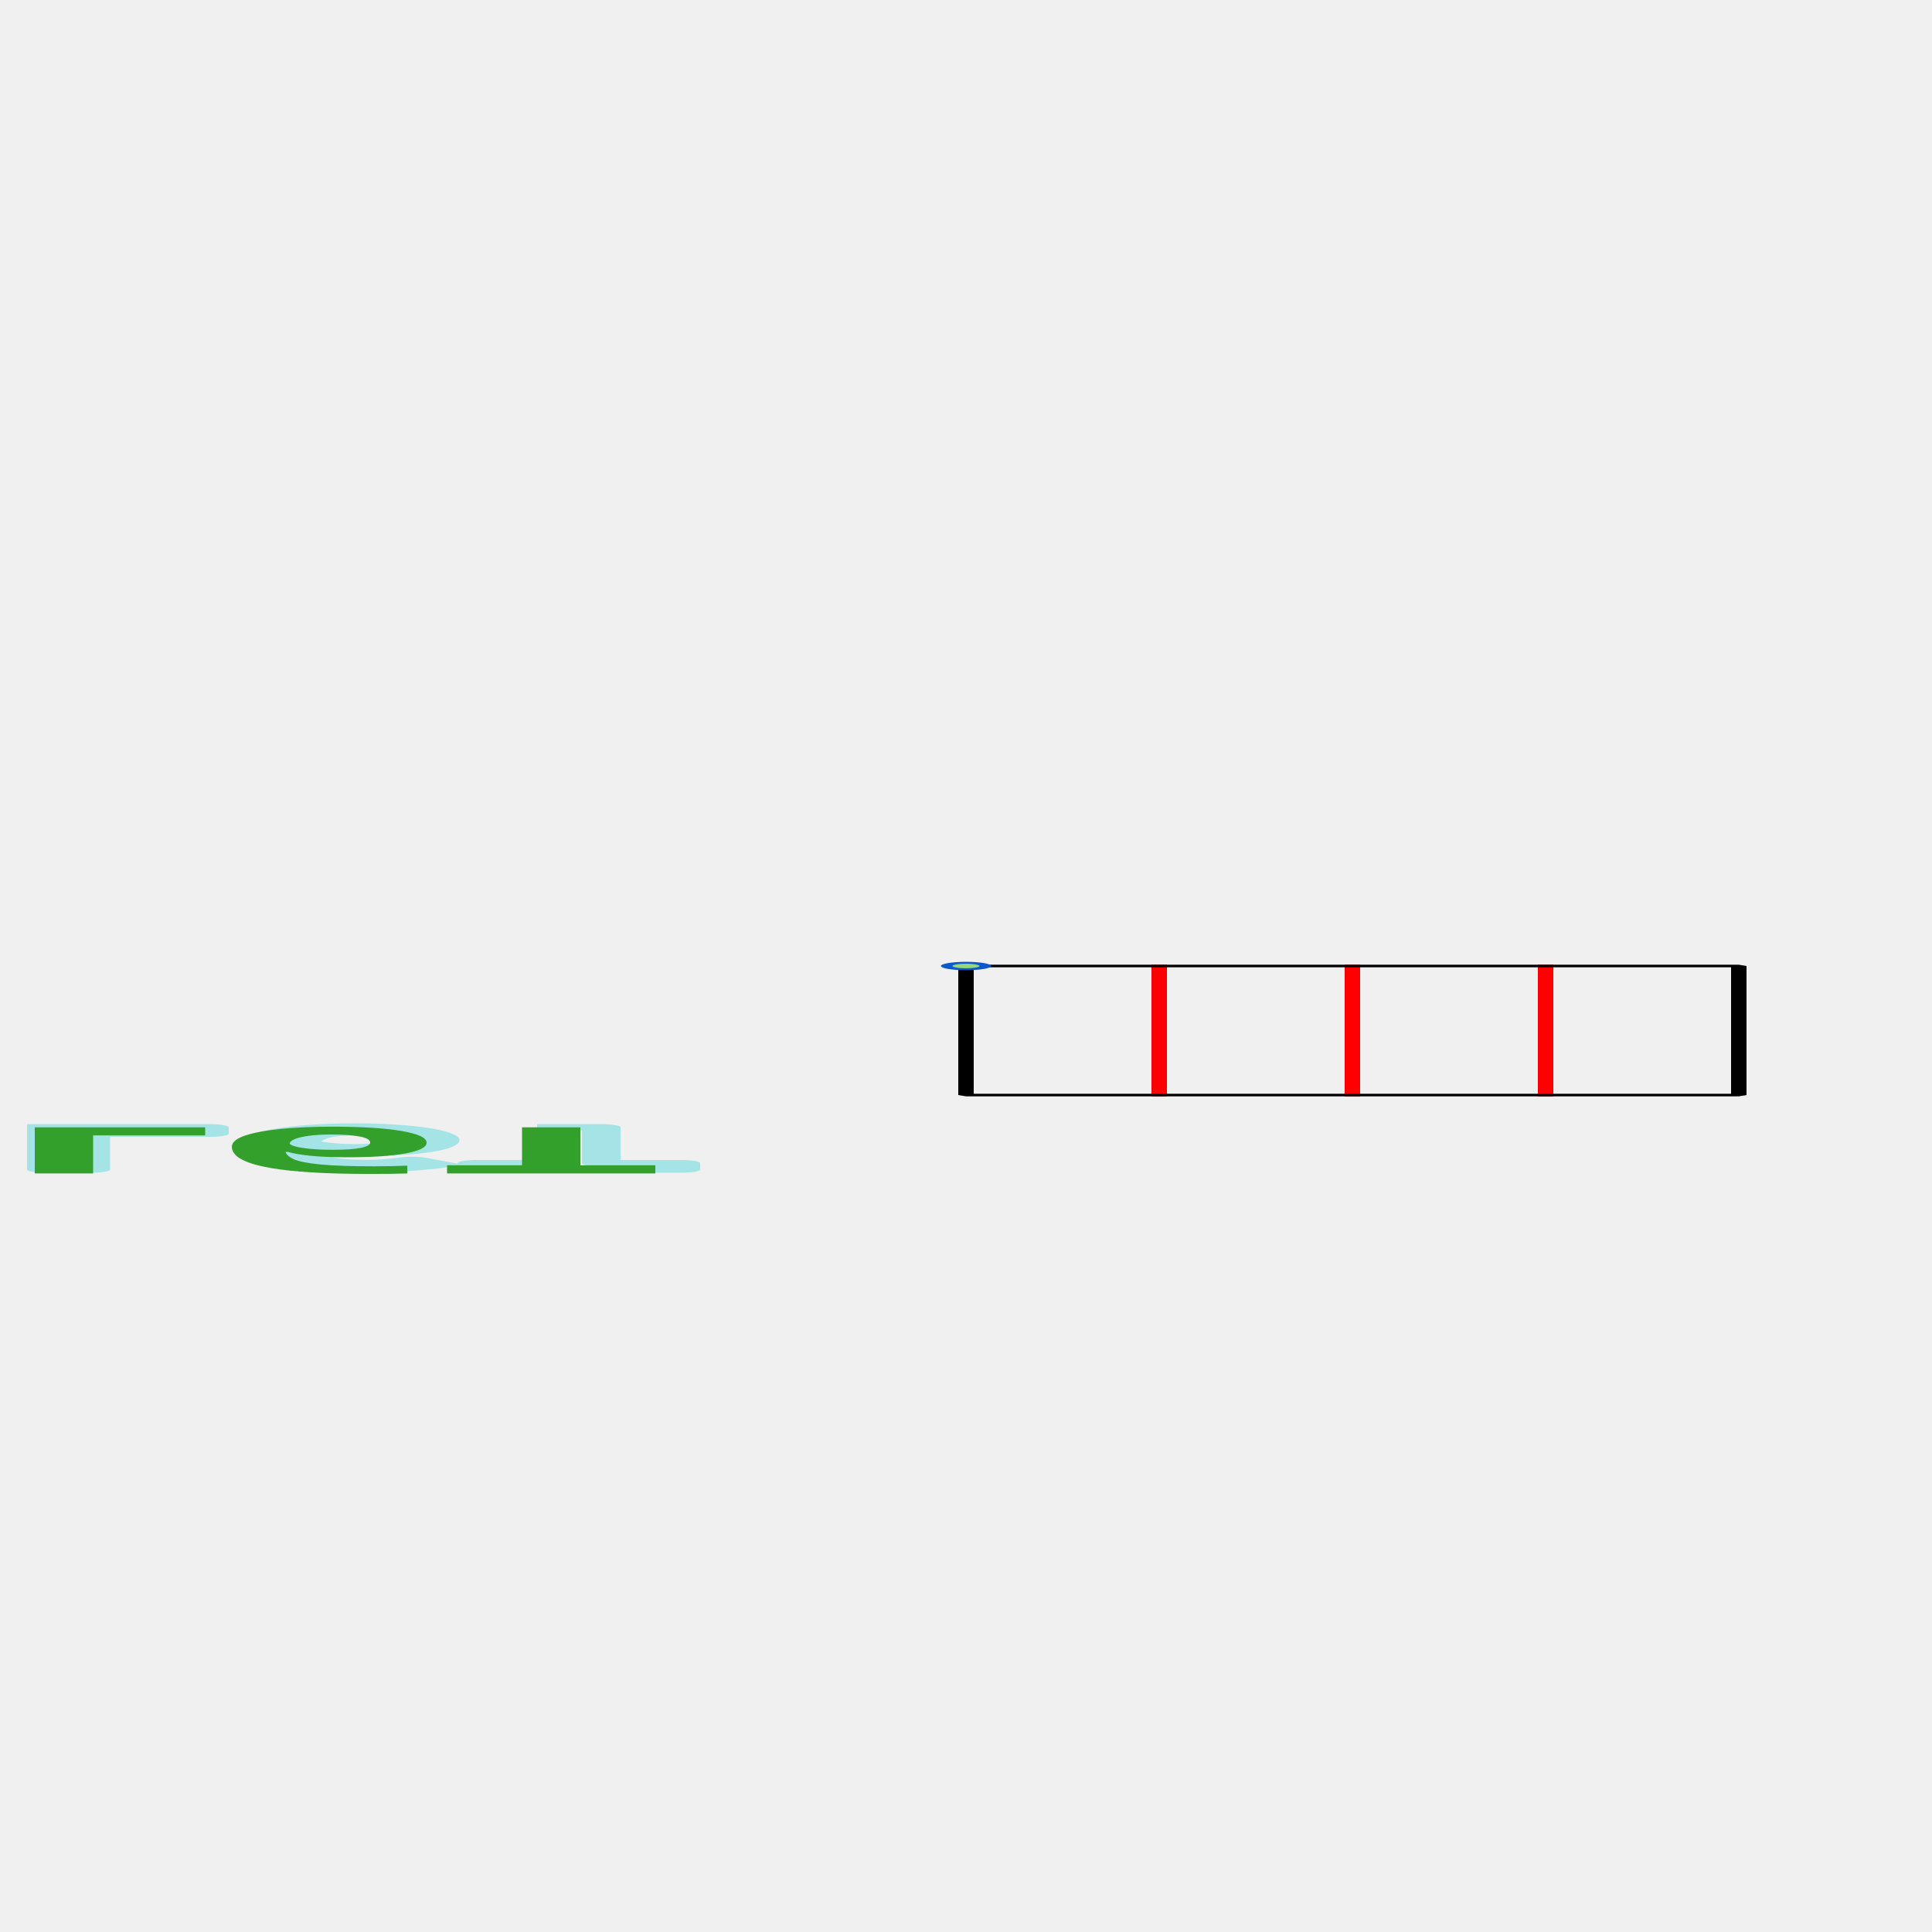
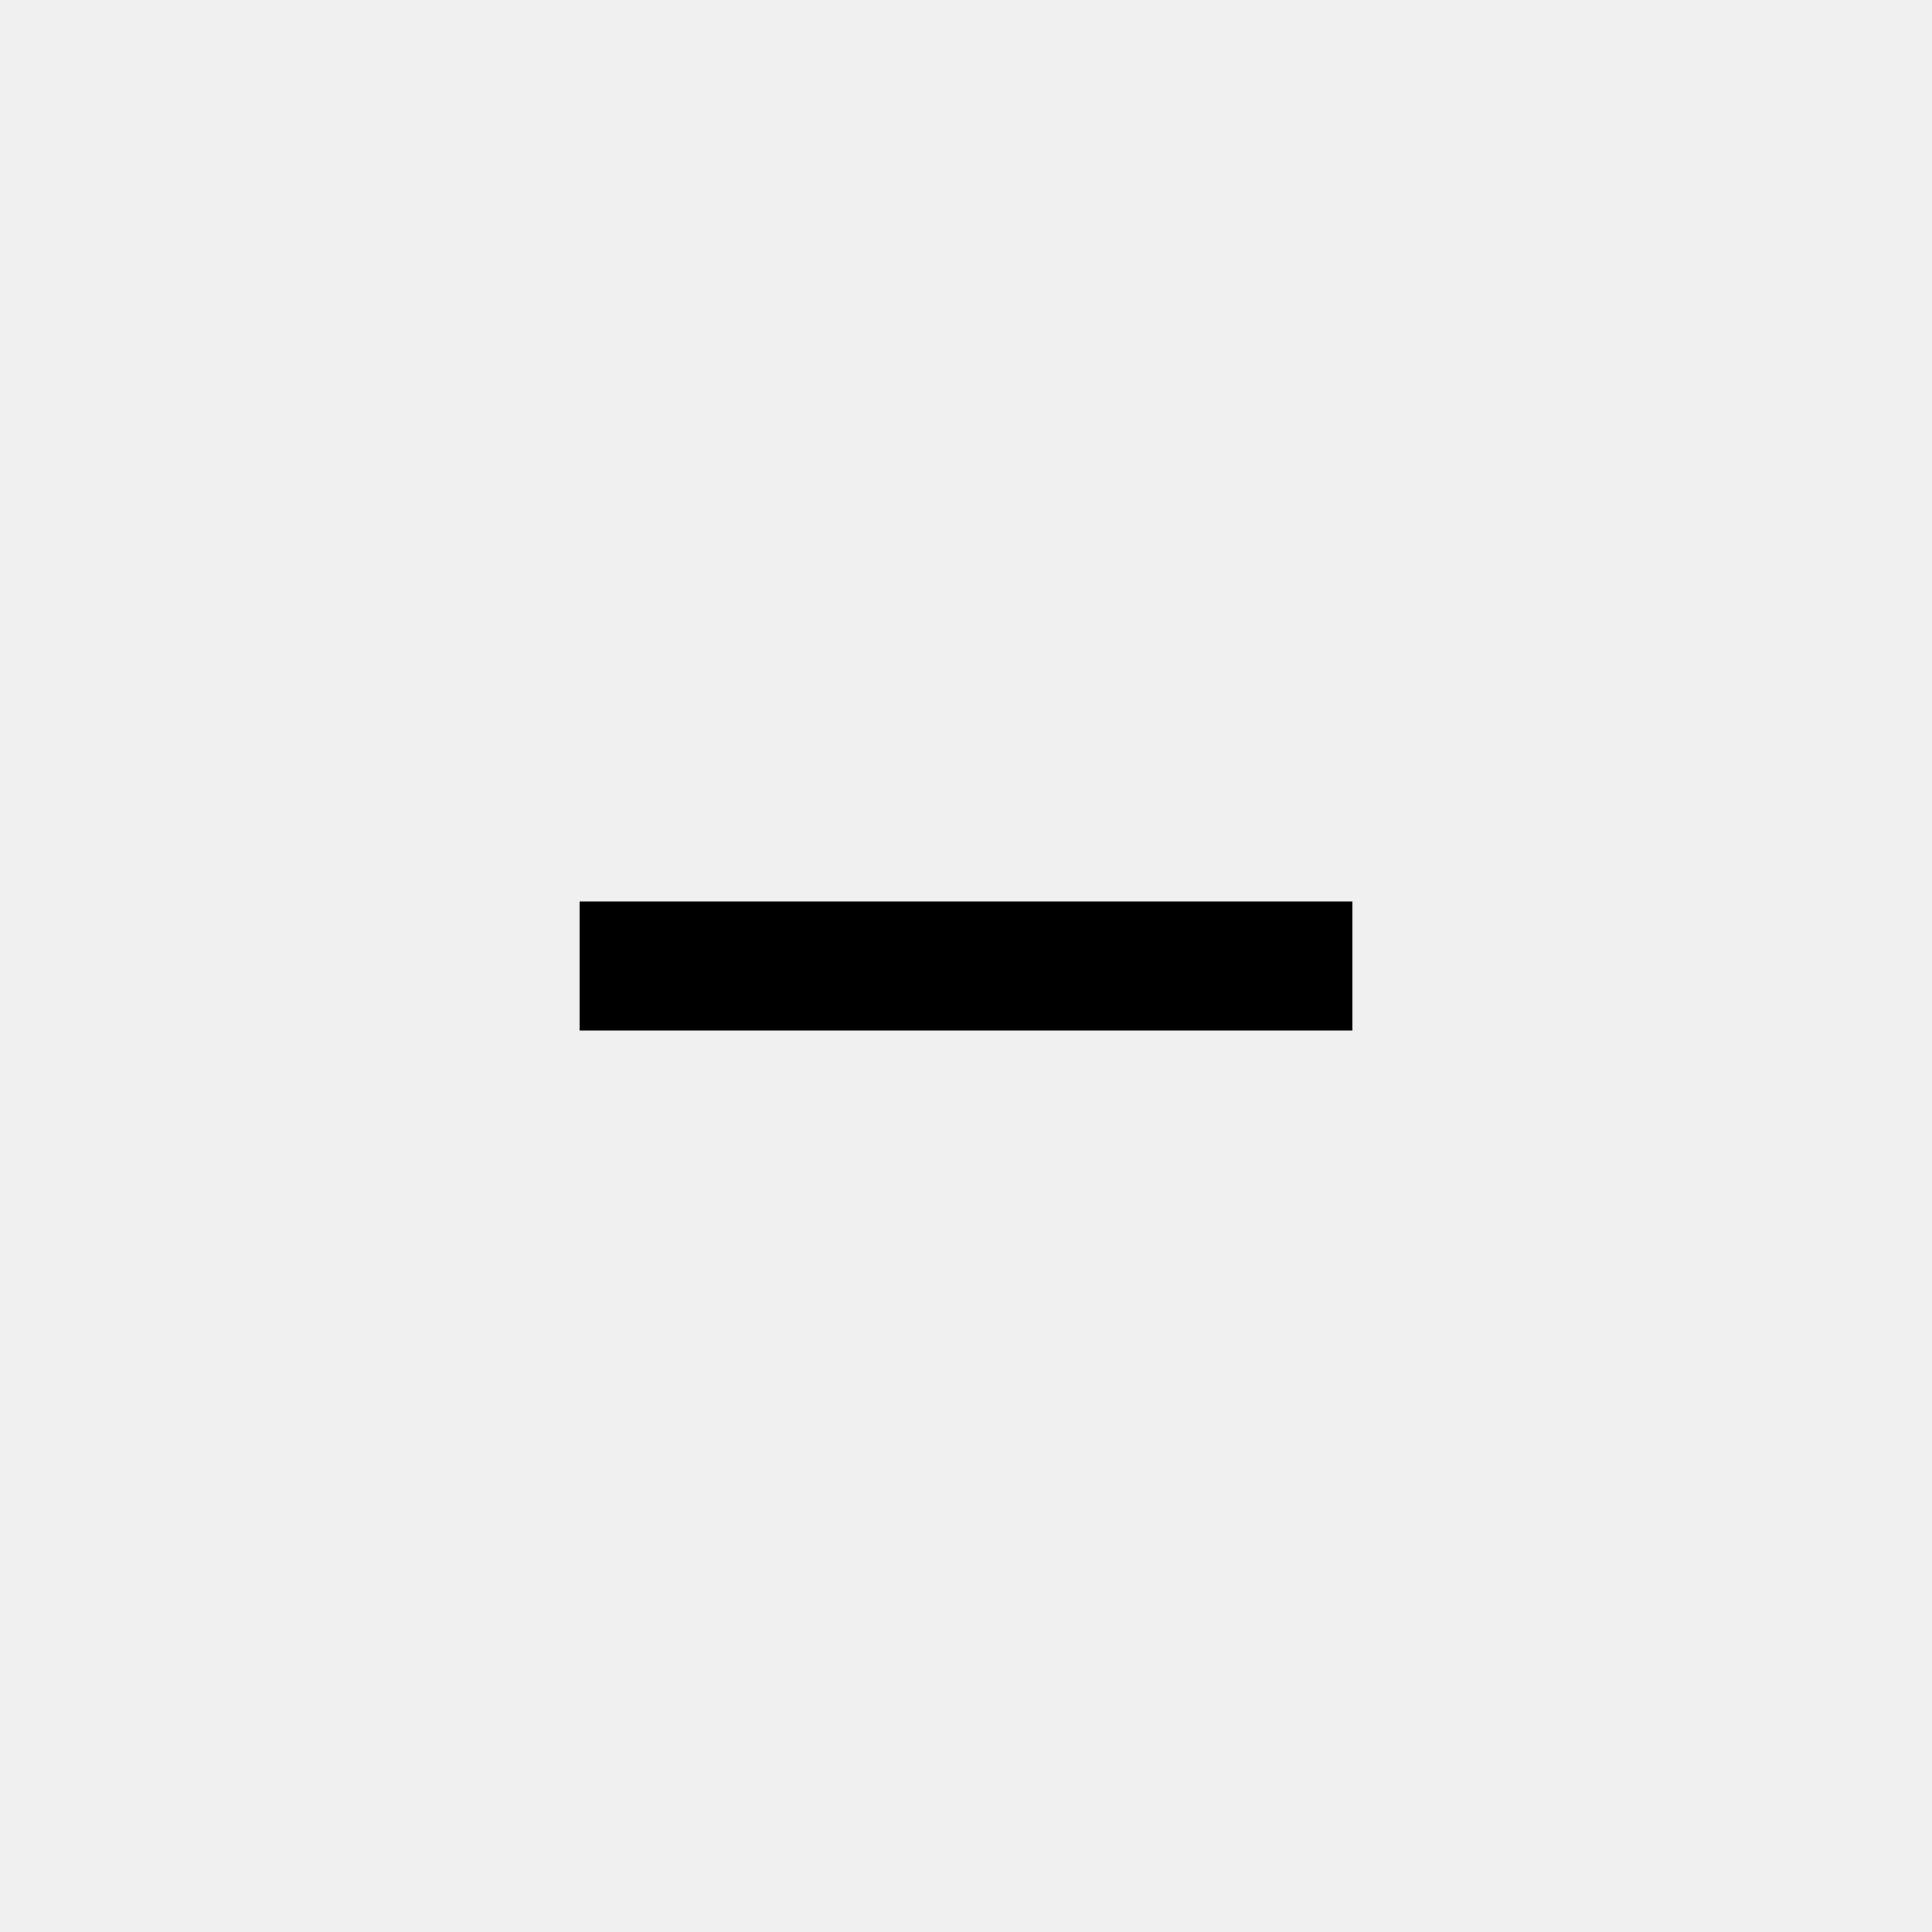
- <svg xmlns="http://www.w3.org/2000/svg" width="2500 px" height="2500 px" viewBox="0 0 2500 2500" version="1.2" baseProfile="tiny">
-   <defs>
- </defs>
-   <g fill="none" stroke="black" stroke-width="1" fill-rule="evenodd" stroke-linecap="square" stroke-linejoin="bevel">
-     <g fill="#000000" fill-opacity="0" stroke="none" transform="matrix(1, 0, 0, 1, 0 ,0)" font-family="Noto Sans" font-size="31.75" font-weight="400" font-style="normal">
-       <path vector-effect="non-scaling-stroke" fill-rule="evenodd" d="M0,0 L2500,0 L2500,2500 L0,2500 L0,0" transform="matrix(1.0, 0, 0, -0.167, 0.0 ,1458.75)" />
-     </g>
-     <g fill="none" stroke="#ff0000" stroke-opacity="1" stroke-width="20" stroke-linecap="square" stroke-linejoin="bevel" transform="matrix(1, 0, 0, 1, 0 ,0)" font-family="Noto Sans" font-size="31.75" font-weight="400" font-style="normal">
-       <path vector-effect="none" fill-rule="evenodd" d="M1500,250 L1500,1250" transform="matrix(1.0, 0, 0, -0.167, 0.0 ,1458.75)" />
-       <path vector-effect="none" fill-rule="evenodd" d="M1750,250 L1750,1250" transform="matrix(1.0, 0, 0, -0.167, 0.0 ,1458.75)" />
-       <path vector-effect="none" fill-rule="evenodd" d="M2000,250 L2000,1250" transform="matrix(1.0, 0, 0, -0.167, 0.0 ,1458.75)" />
-     </g>
-     <g fill="#ffffff" fill-opacity="0" stroke="#000000" stroke-opacity="1" stroke-width="20" stroke-linecap="square" stroke-linejoin="bevel" transform="matrix(1, 0, 0, 1, 0 ,0)" font-family="Noto Sans" font-size="31.75" font-weight="400" font-style="normal">
-       <path vector-effect="none" fill-rule="evenodd" d="M1250,1250 L1250,250 L2250,250 L2250,1250 L1250,1250" transform="matrix(1.0, 0, 0, -0.167, 0.0 ,1458.75)" />
-     </g>
-     <g fill="#e04880" fill-opacity="0" stroke="#000000" stroke-opacity="0" stroke-width="1" stroke-linecap="square" stroke-linejoin="bevel" transform="matrix(1, 0, 0, 1, 0 ,0)" font-family="Noto Sans" font-size="31.75" font-weight="400" font-style="normal">
-       <path vector-effect="non-scaling-stroke" fill-rule="evenodd" d="M1760,750 C1760,755.523 1755.52,760 1750,760 C1744.48,760 1740,755.523 1740,750 C1740,744.477 1744.48,740 1750,740 C1755.52,740 1760,744.477 1760,750 " transform="matrix(1.0, 0, 0, -0.167, 0.0 ,1458.75)" />
-     </g>
-     <g fill="#96d67c" fill-opacity="1" stroke="#0c59cd" stroke-opacity="1" stroke-width="15" stroke-linecap="square" stroke-linejoin="bevel" transform="matrix(1, 0, 0, 1, 0 ,0)" font-family="Noto Sans" font-size="31.75" font-weight="400" font-style="normal">
-       <path vector-effect="none" fill-rule="evenodd" d="M1275,1250 C1275,1263.81 1263.81,1275 1250,1275 C1236.19,1275 1225,1263.81 1225,1250 C1225,1236.19 1236.19,1225 1250,1225 C1263.81,1225 1275,1236.19 1275,1250 " transform="matrix(1.0, 0, 0, -0.167, 0.0 ,1458.75)" />
-     </g>
-     <g fill="#58d9dd" fill-opacity="0" stroke="#58d9dd" stroke-opacity="0.5" stroke-width="50" stroke-linecap="square" stroke-linejoin="round" transform="matrix(1, 0, 0, 1, 0 ,0)" font-family="Noto Sans" font-size="31.75" font-weight="400" font-style="normal">
-       <path vector-effect="none" fill-rule="nonzero" d="M60,0 L271,0 L271,-49 L117.5,-49 L117.5,-327 L60,-327 L60,0 M458.5,-38 C423,-38 396,-62 389,-118 C412,-145 437,-155 458.5,-155 C494.5,-155 516,-136.5 516,-98.5 C516,-59.5 490,-38 458.5,-38 M564,-288 C542.5,-308 511,-324 469,-324 C399,-324 333.5,-273 333.5,-149.5 C333.5,-42.5 392,6 459,6 C518,6 569.5,-35 569.5,-98.5 C569.5,-165 527.5,-197 470.5,-197 C442.5,-197 411.5,-182.5 387,-158.5 C389.5,-247 428.5,-277 473.5,-277 C496,-277 518.5,-267 533,-253 L564,-288 M720,0 L778,0 L778,-278 L881,-278 L881,-327 L617,-327 L617,-278 L720,-278 L720,0" transform="matrix(1.0, 0, 0, -0.167, 0.0 ,1458.75)" />
-     </g>
-     <g fill="#96d67c" fill-opacity="1" stroke="#33a02c" stroke-opacity="1" stroke-width="1" stroke-linecap="square" stroke-linejoin="bevel" transform="matrix(1, 0, 0, 1, 0 ,0)" font-family="Source Code Pro for Powerline" font-size="500" font-weight="630" font-style="normal">
-       <text fill="#33a02c" fill-opacity="1" stroke="none" xml:space="preserve" x="0" y="0" font-family="Source Code Pro for Powerline" font-size="500" font-weight="630" font-style="normal" transform="matrix(1.0, 0, 0, -0.167, 0.0 ,1458.75)">L6T</text>
-     </g>
+ <svg xmlns="http://www.w3.org/2000/svg" width="2500 px" height="2500 px" viewBox="0 0 2500 2500" version="1.1" id="svg4527">
+   <defs id="defs4521" />
+   <g id="layer1">
+     <rect fill="param(fill) #FFF" stroke="param(outline) #000" stroke-width="param(outline-width) 1" id="rect4482" width="1000" height="1000" x="750" y="750" transform="matrix(1.0, 0, 0, -0.167, 0.0 ,1458.75)" />
+     <path fill="param(fill) #FFF" stroke="param(outline) #000" stroke-width="param(outline-width) 1" d="m 1250,750 0,1000 0,0" id="path10" style="" transform="matrix(1.0, 0, 0, -0.167, 0.0 ,1458.75)" />
+     <path fill="param(fill) #FFF" stroke="param(outline) #000" stroke-width="param(outline-width) 1" d="m 1500,750 0,1000 0,0" id="path10-7" style="" transform="matrix(1.0, 0, 0, -0.167, 0.0 ,1458.75)" />
+     <path fill="param(fill) #FFF" stroke="param(outline) #000" stroke-width="param(outline-width) 1" d="m 1000,750 0,1000 0,0" id="path10-9" style="" transform="matrix(1.0, 0, 0, -0.167, 0.0 ,1458.75)" />
+     <text xml:space="preserve" fill="param(fill) #FFF" stroke="param(outline) #000" stroke-width="param(outline-width) 1" x="1333.719" y="895.605" id="text4499" transform="matrix(1.0, 0, 0, -0.167, 0.0 ,1458.75)">
+       <tspan id="tspan4486" x="1333.719" y="895.605">Grille</tspan>
+     </text>
+     <circle fill="param(fill) #FFF" stroke="param(outline) #000" stroke-width="param(outline-width) 1" id="path4521" cx="1250" cy="1250" r="20" />
  </g>
</svg>
